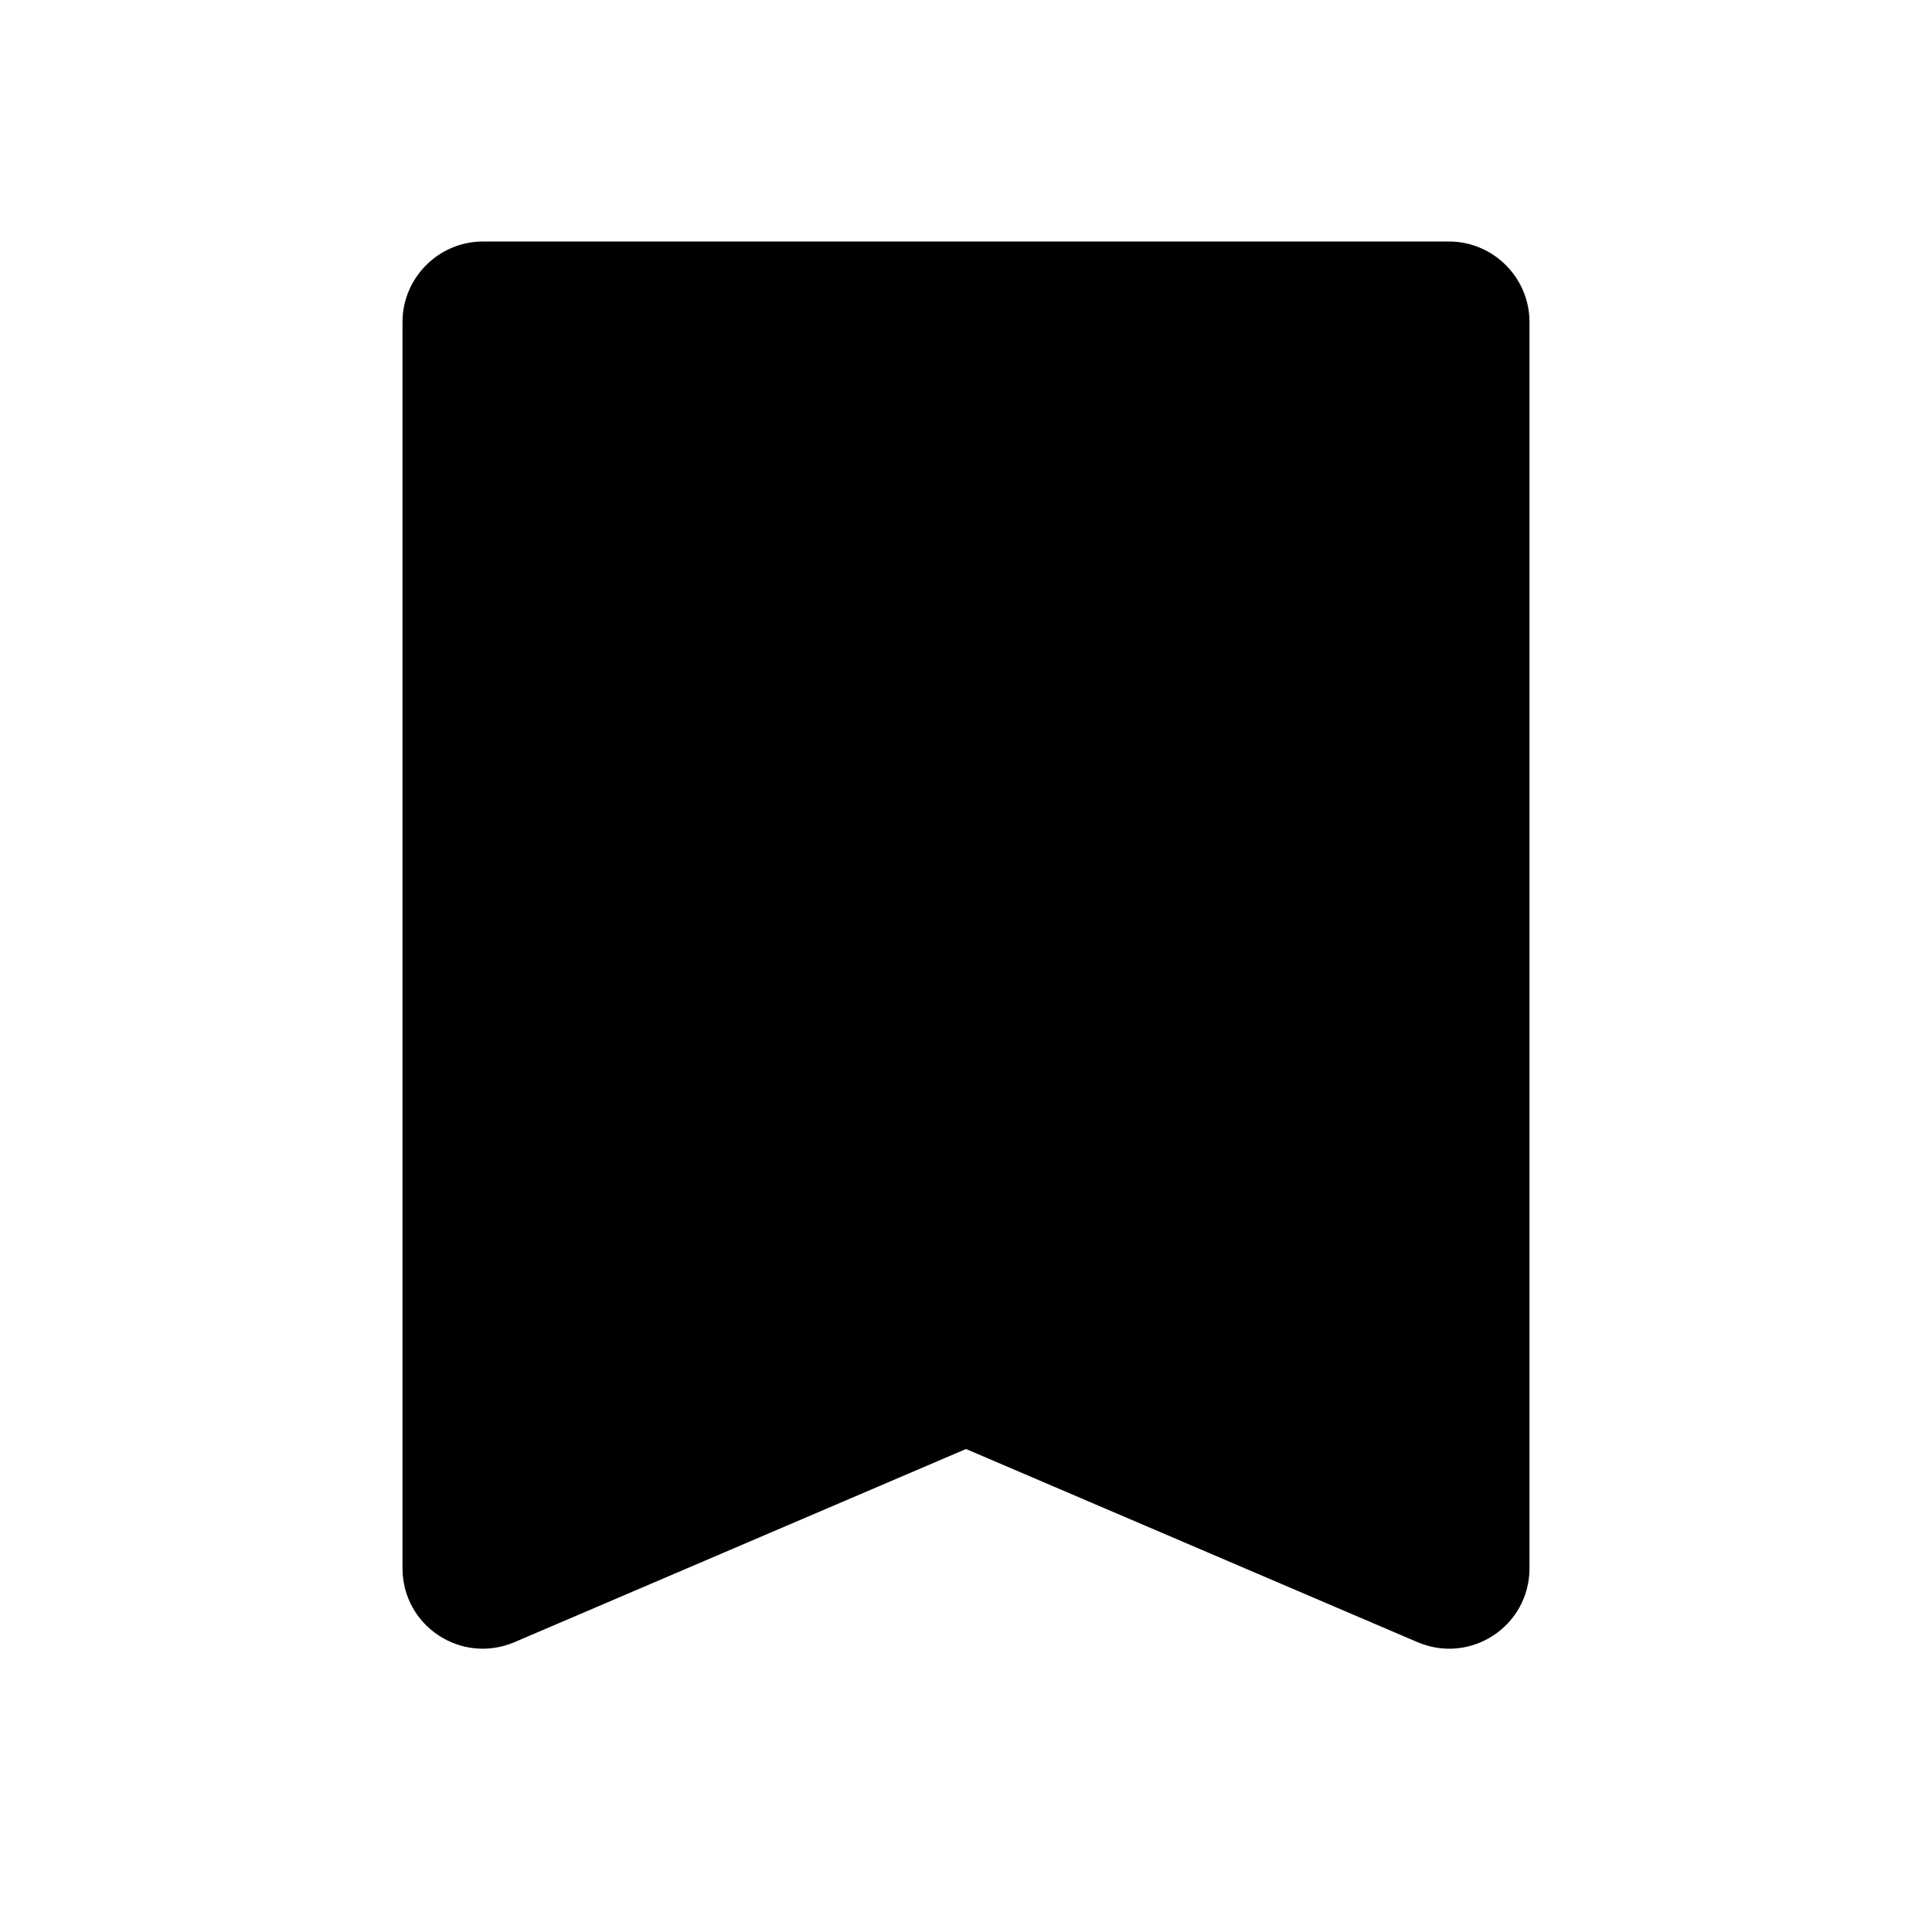
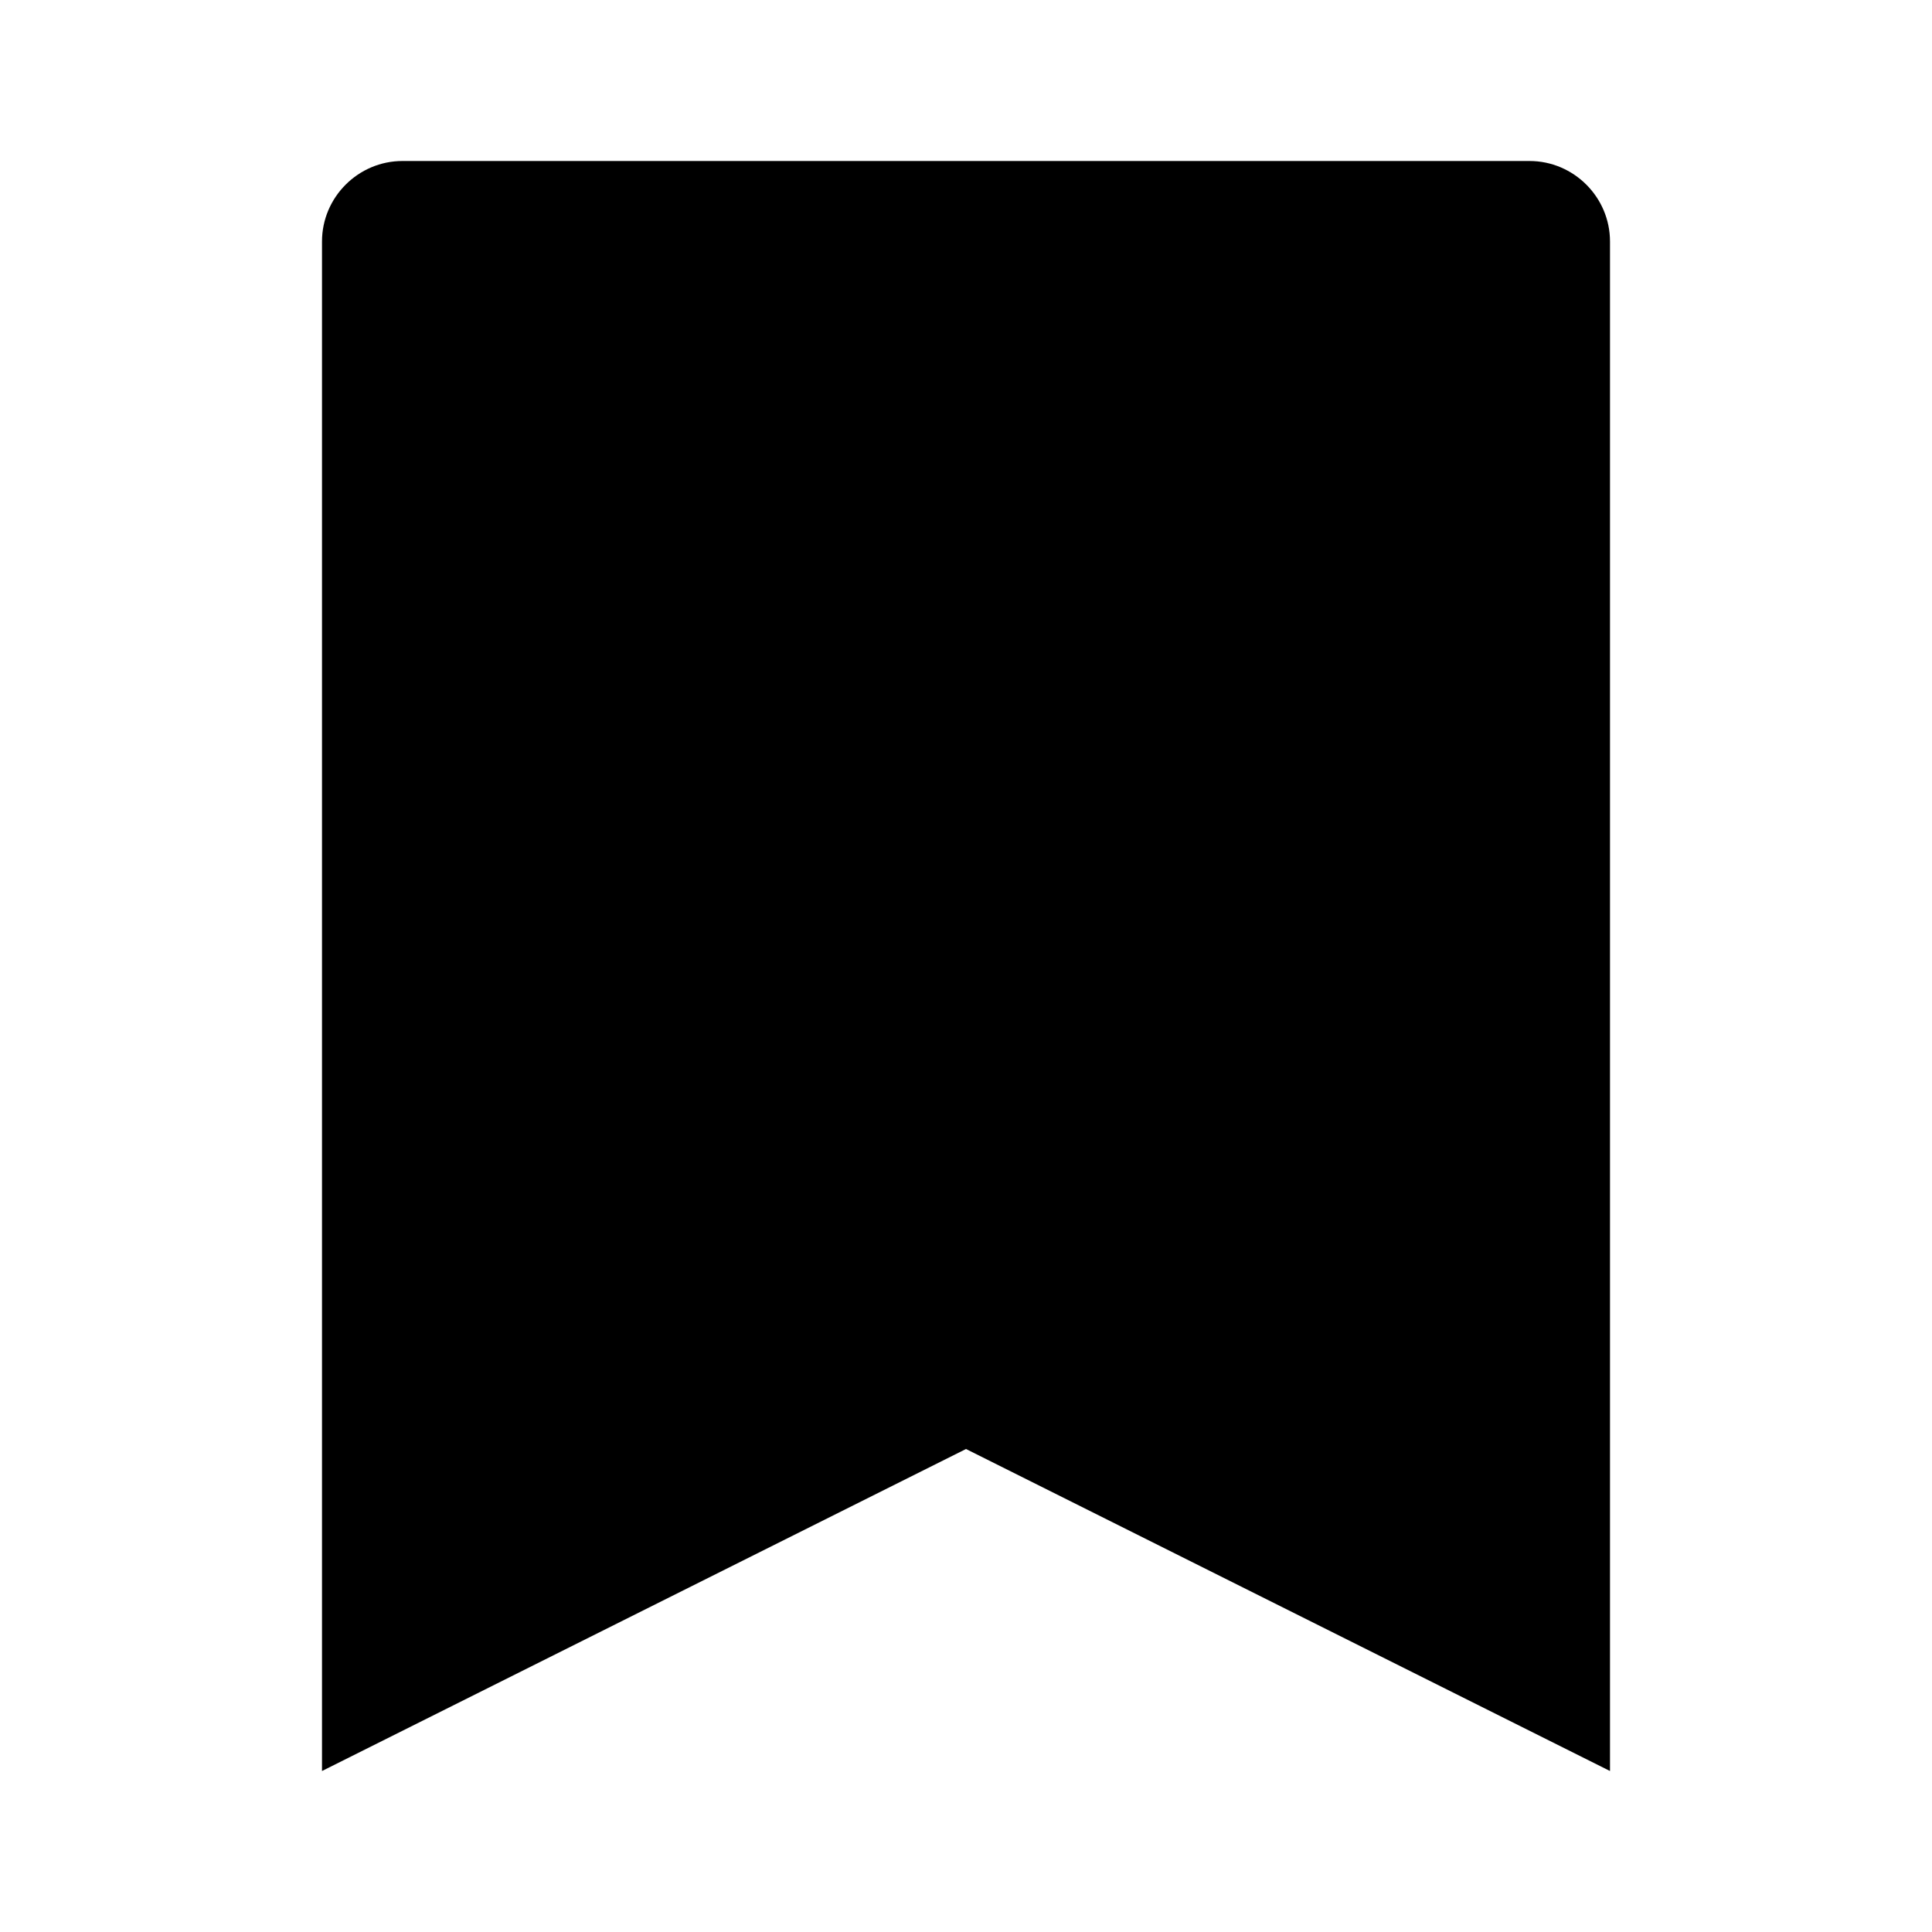
<svg xmlns="http://www.w3.org/2000/svg" height="24" viewBox="0 0 24 24" width="24">
-   <path d="M 18 3 C 18.55 3 19 3.45 19 4 L 19 19.48 C 19 20.2 18.27 20.68 17.61 20.4 L 12 18 L 6.39 20.4 C 5.73 20.68 5 20.2 5 19.48 L 5 4 C 5 3.45 5.45 3 6 3 L 18 3" fill="currentColor" />
+   <path d="M 12 18 L 4 22 L 4 3 C 4 2.45 4.45 2 5 2 L 19 2 C 19.55 2 20 2.45 20 3 L 20 22 L 12 18" fill="currentColor" />
</svg>
